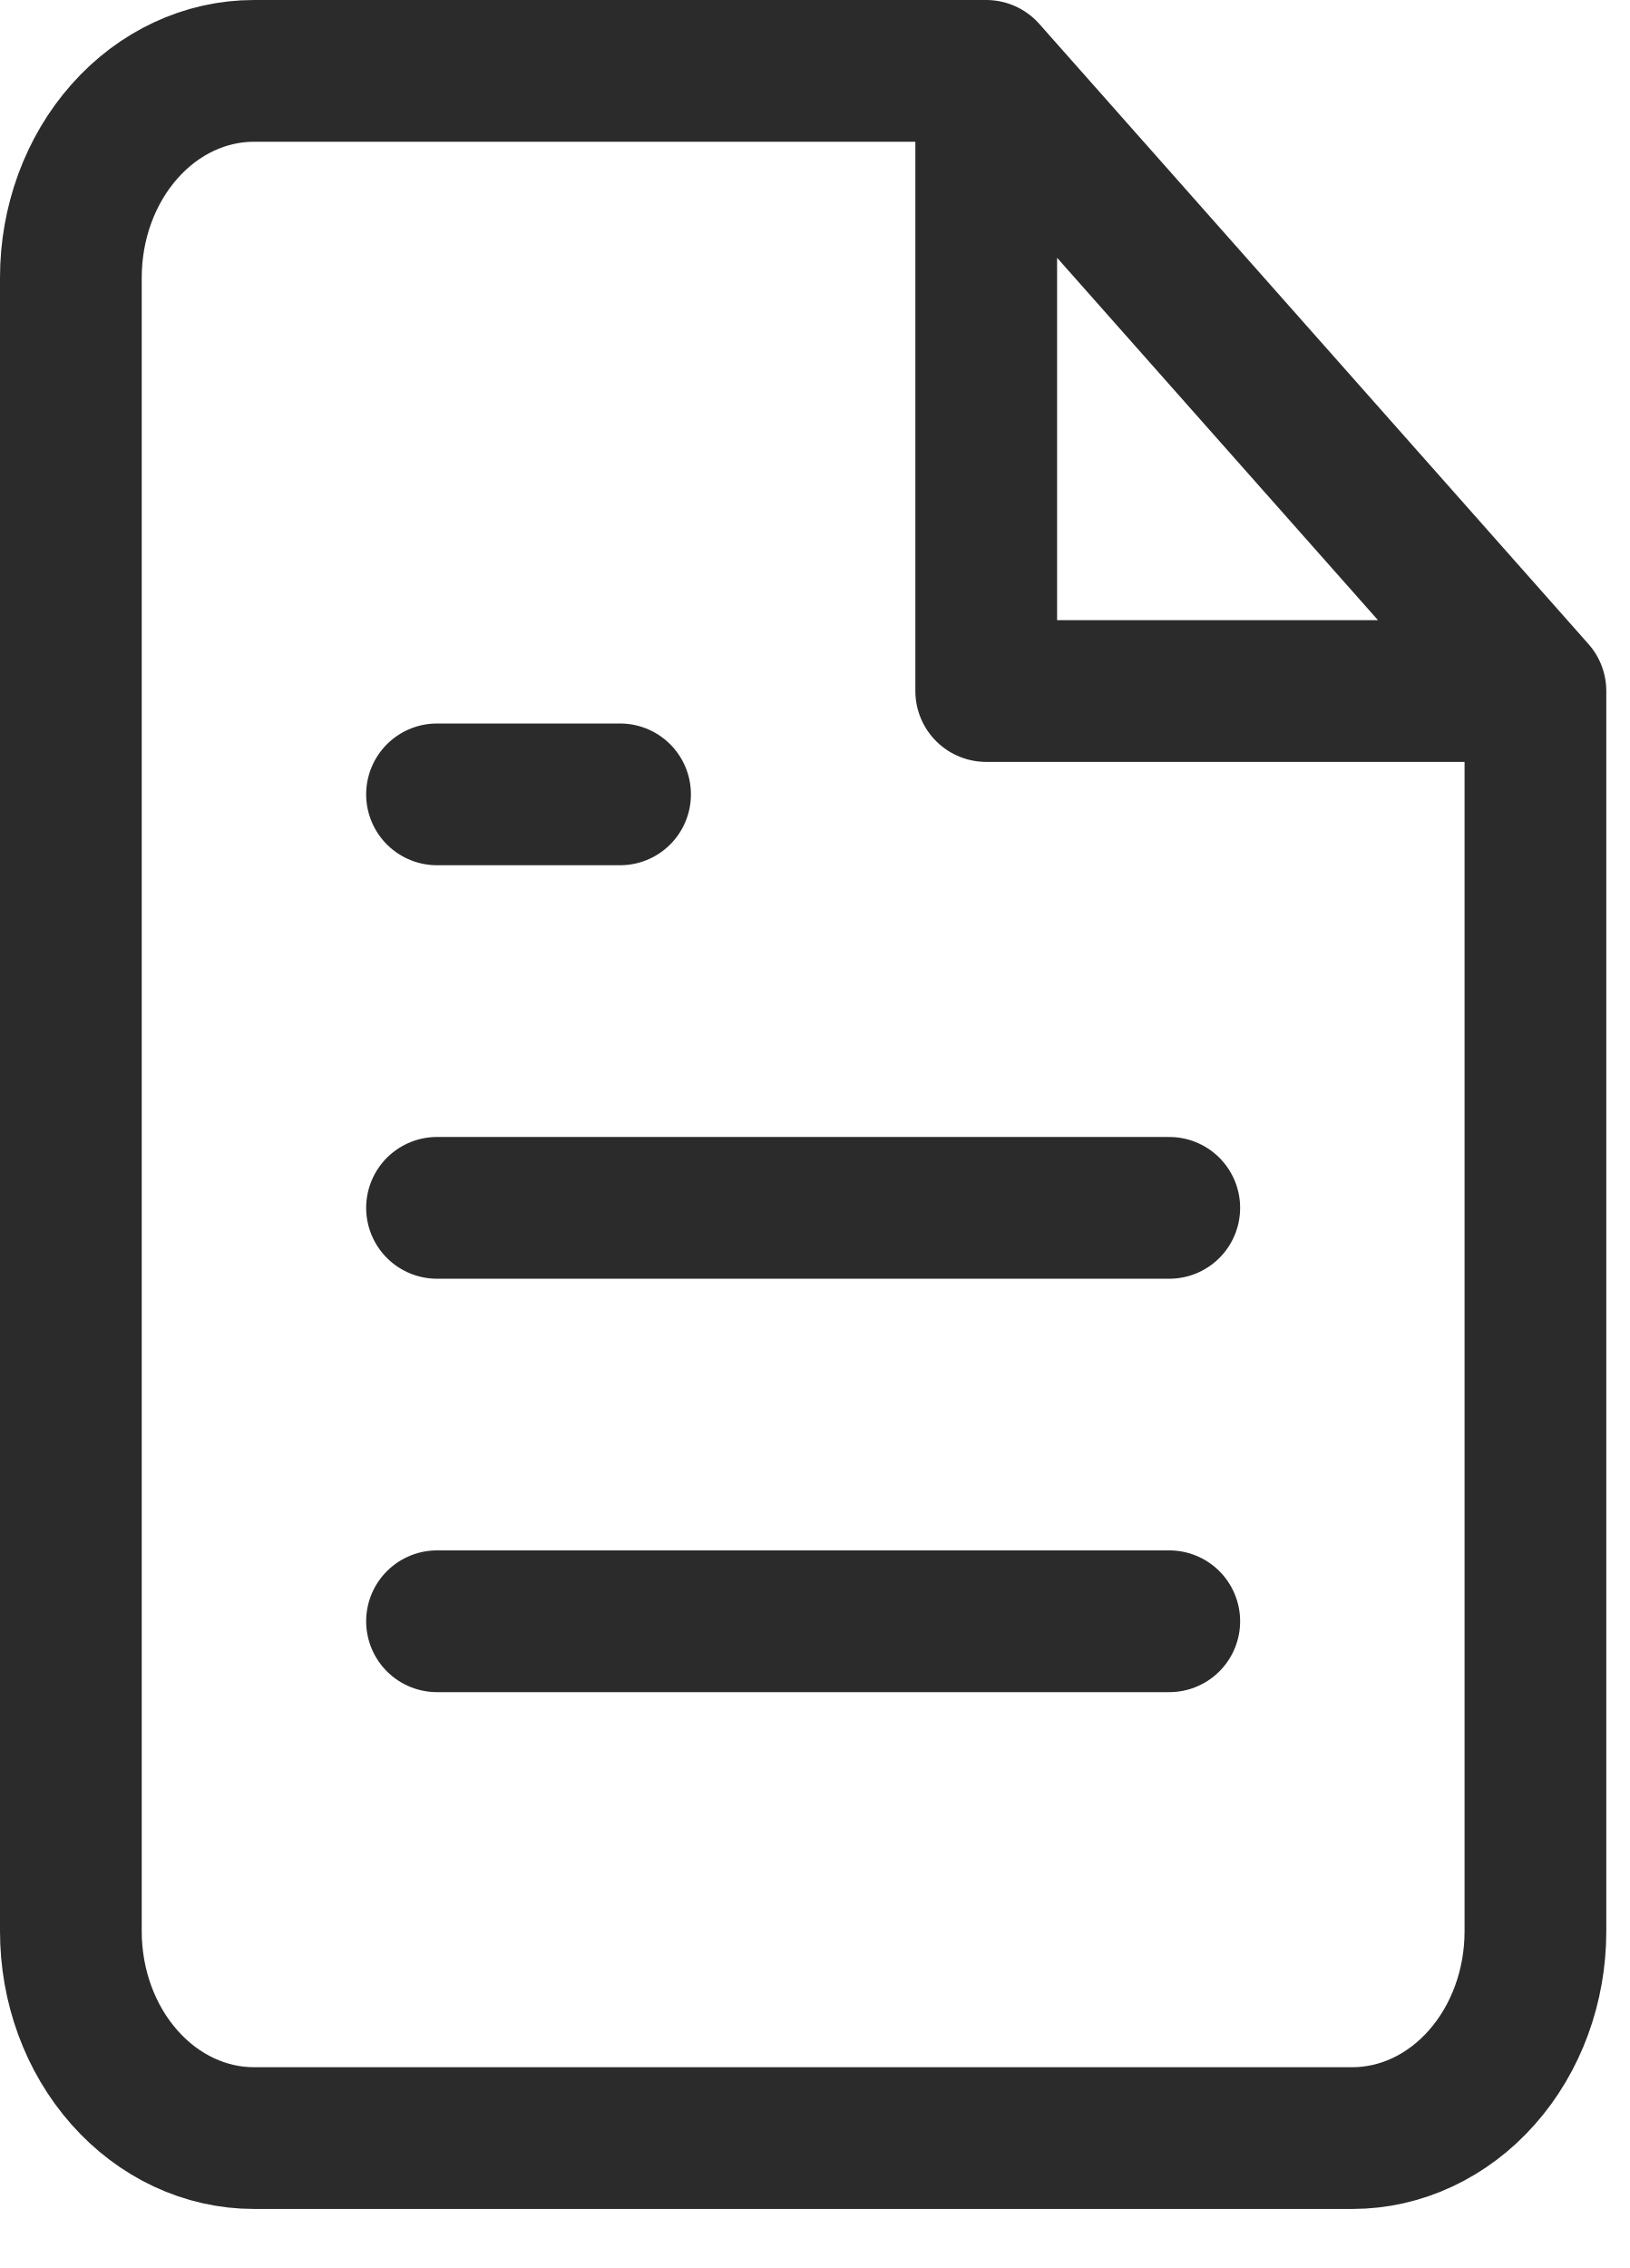
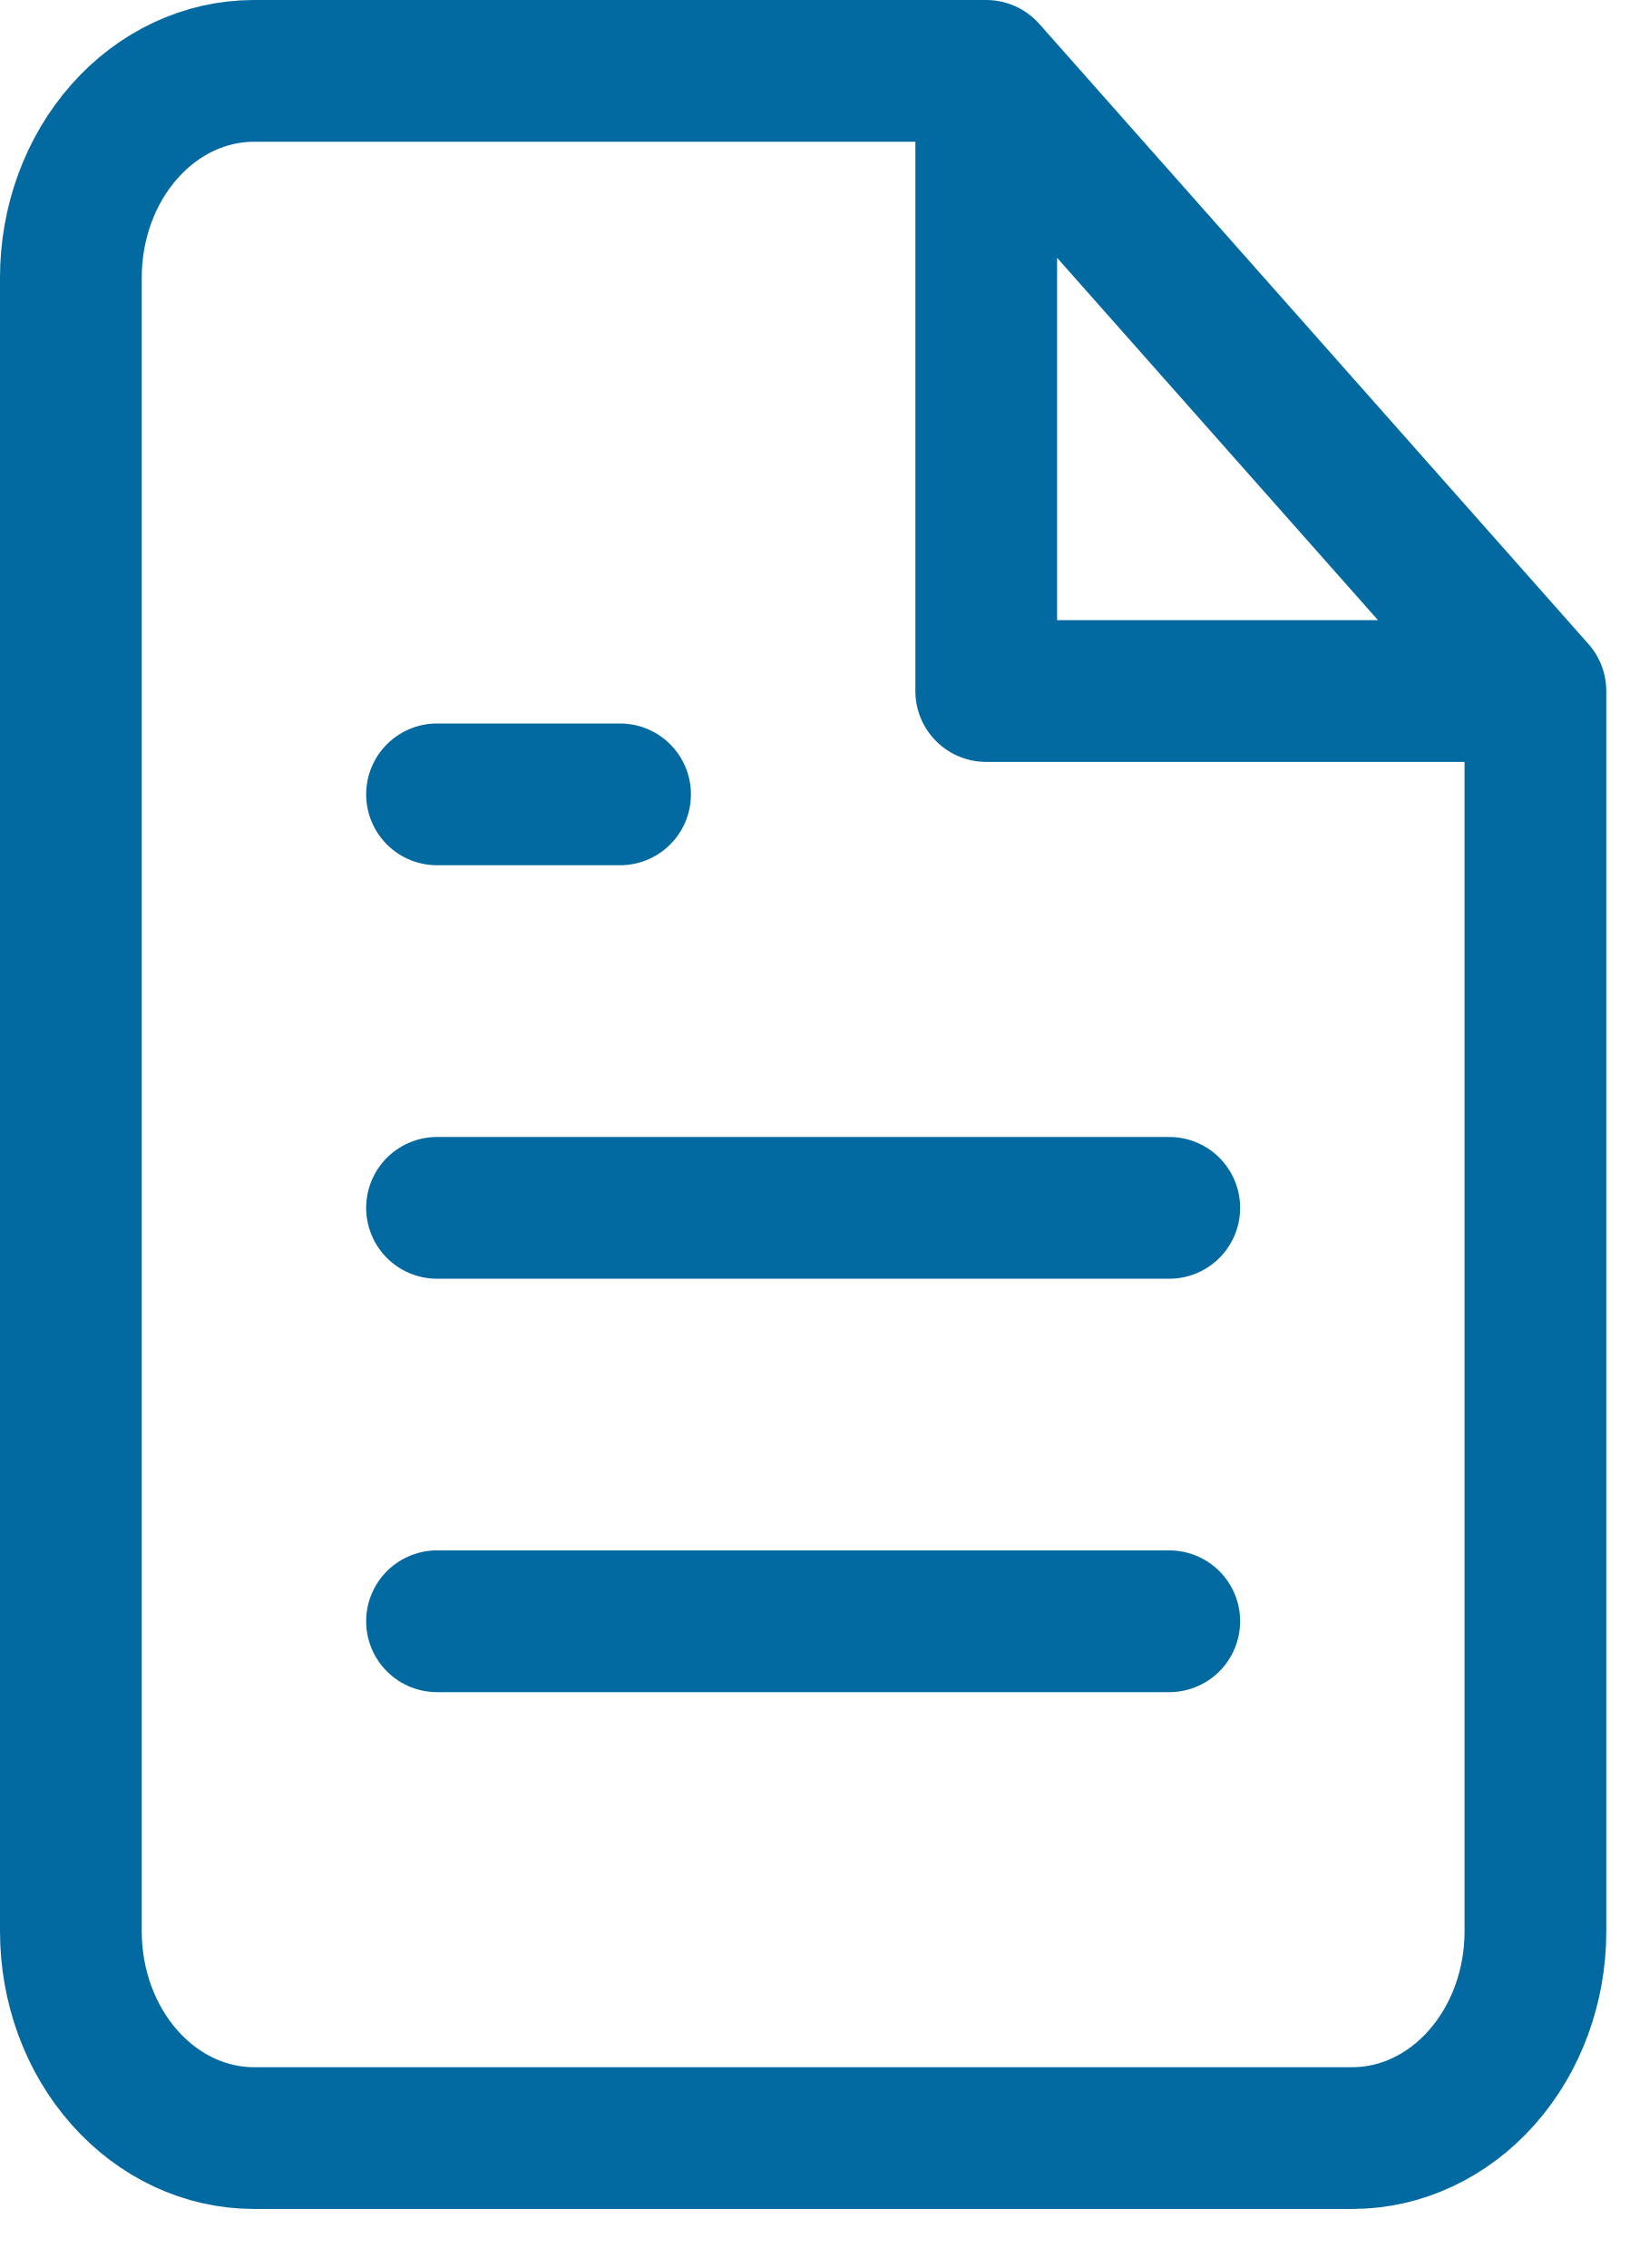
<svg xmlns="http://www.w3.org/2000/svg" width="23" height="32" viewBox="0 0 23 32" fill="none">
-   <path d="M13.917 1H3.583C2.898 1 2.241 1.307 1.757 1.854C1.272 2.401 1 3.143 1 3.917V27.25C1 28.023 1.272 28.765 1.757 29.312C2.241 29.859 2.898 30.167 3.583 30.167H19.083C19.768 30.167 20.426 29.859 20.91 29.312C21.395 28.765 21.667 28.023 21.667 27.25V9.75M13.917 1L21.667 9.75M13.917 1L13.917 9.75H21.667M16.5 17.042H6.167M16.5 22.875H6.167M8.75 11.208H6.167" stroke="#2B2B2B" stroke-width="2" stroke-linecap="round" stroke-linejoin="round" />
+   <path d="M13.917 1H3.583C2.898 1 2.241 1.307 1.757 1.854C1.272 2.401 1 3.143 1 3.917V27.25C1 28.023 1.272 28.765 1.757 29.312C2.241 29.859 2.898 30.167 3.583 30.167H19.083C19.768 30.167 20.426 29.859 20.91 29.312C21.395 28.765 21.667 28.023 21.667 27.25V9.75M13.917 1L21.667 9.75M13.917 1L13.917 9.75H21.667M16.5 17.042H6.167M16.5 22.875H6.167M8.75 11.208H6.167" stroke="#0369A1" stroke-width="2" stroke-linecap="round" stroke-linejoin="round" />
</svg>
